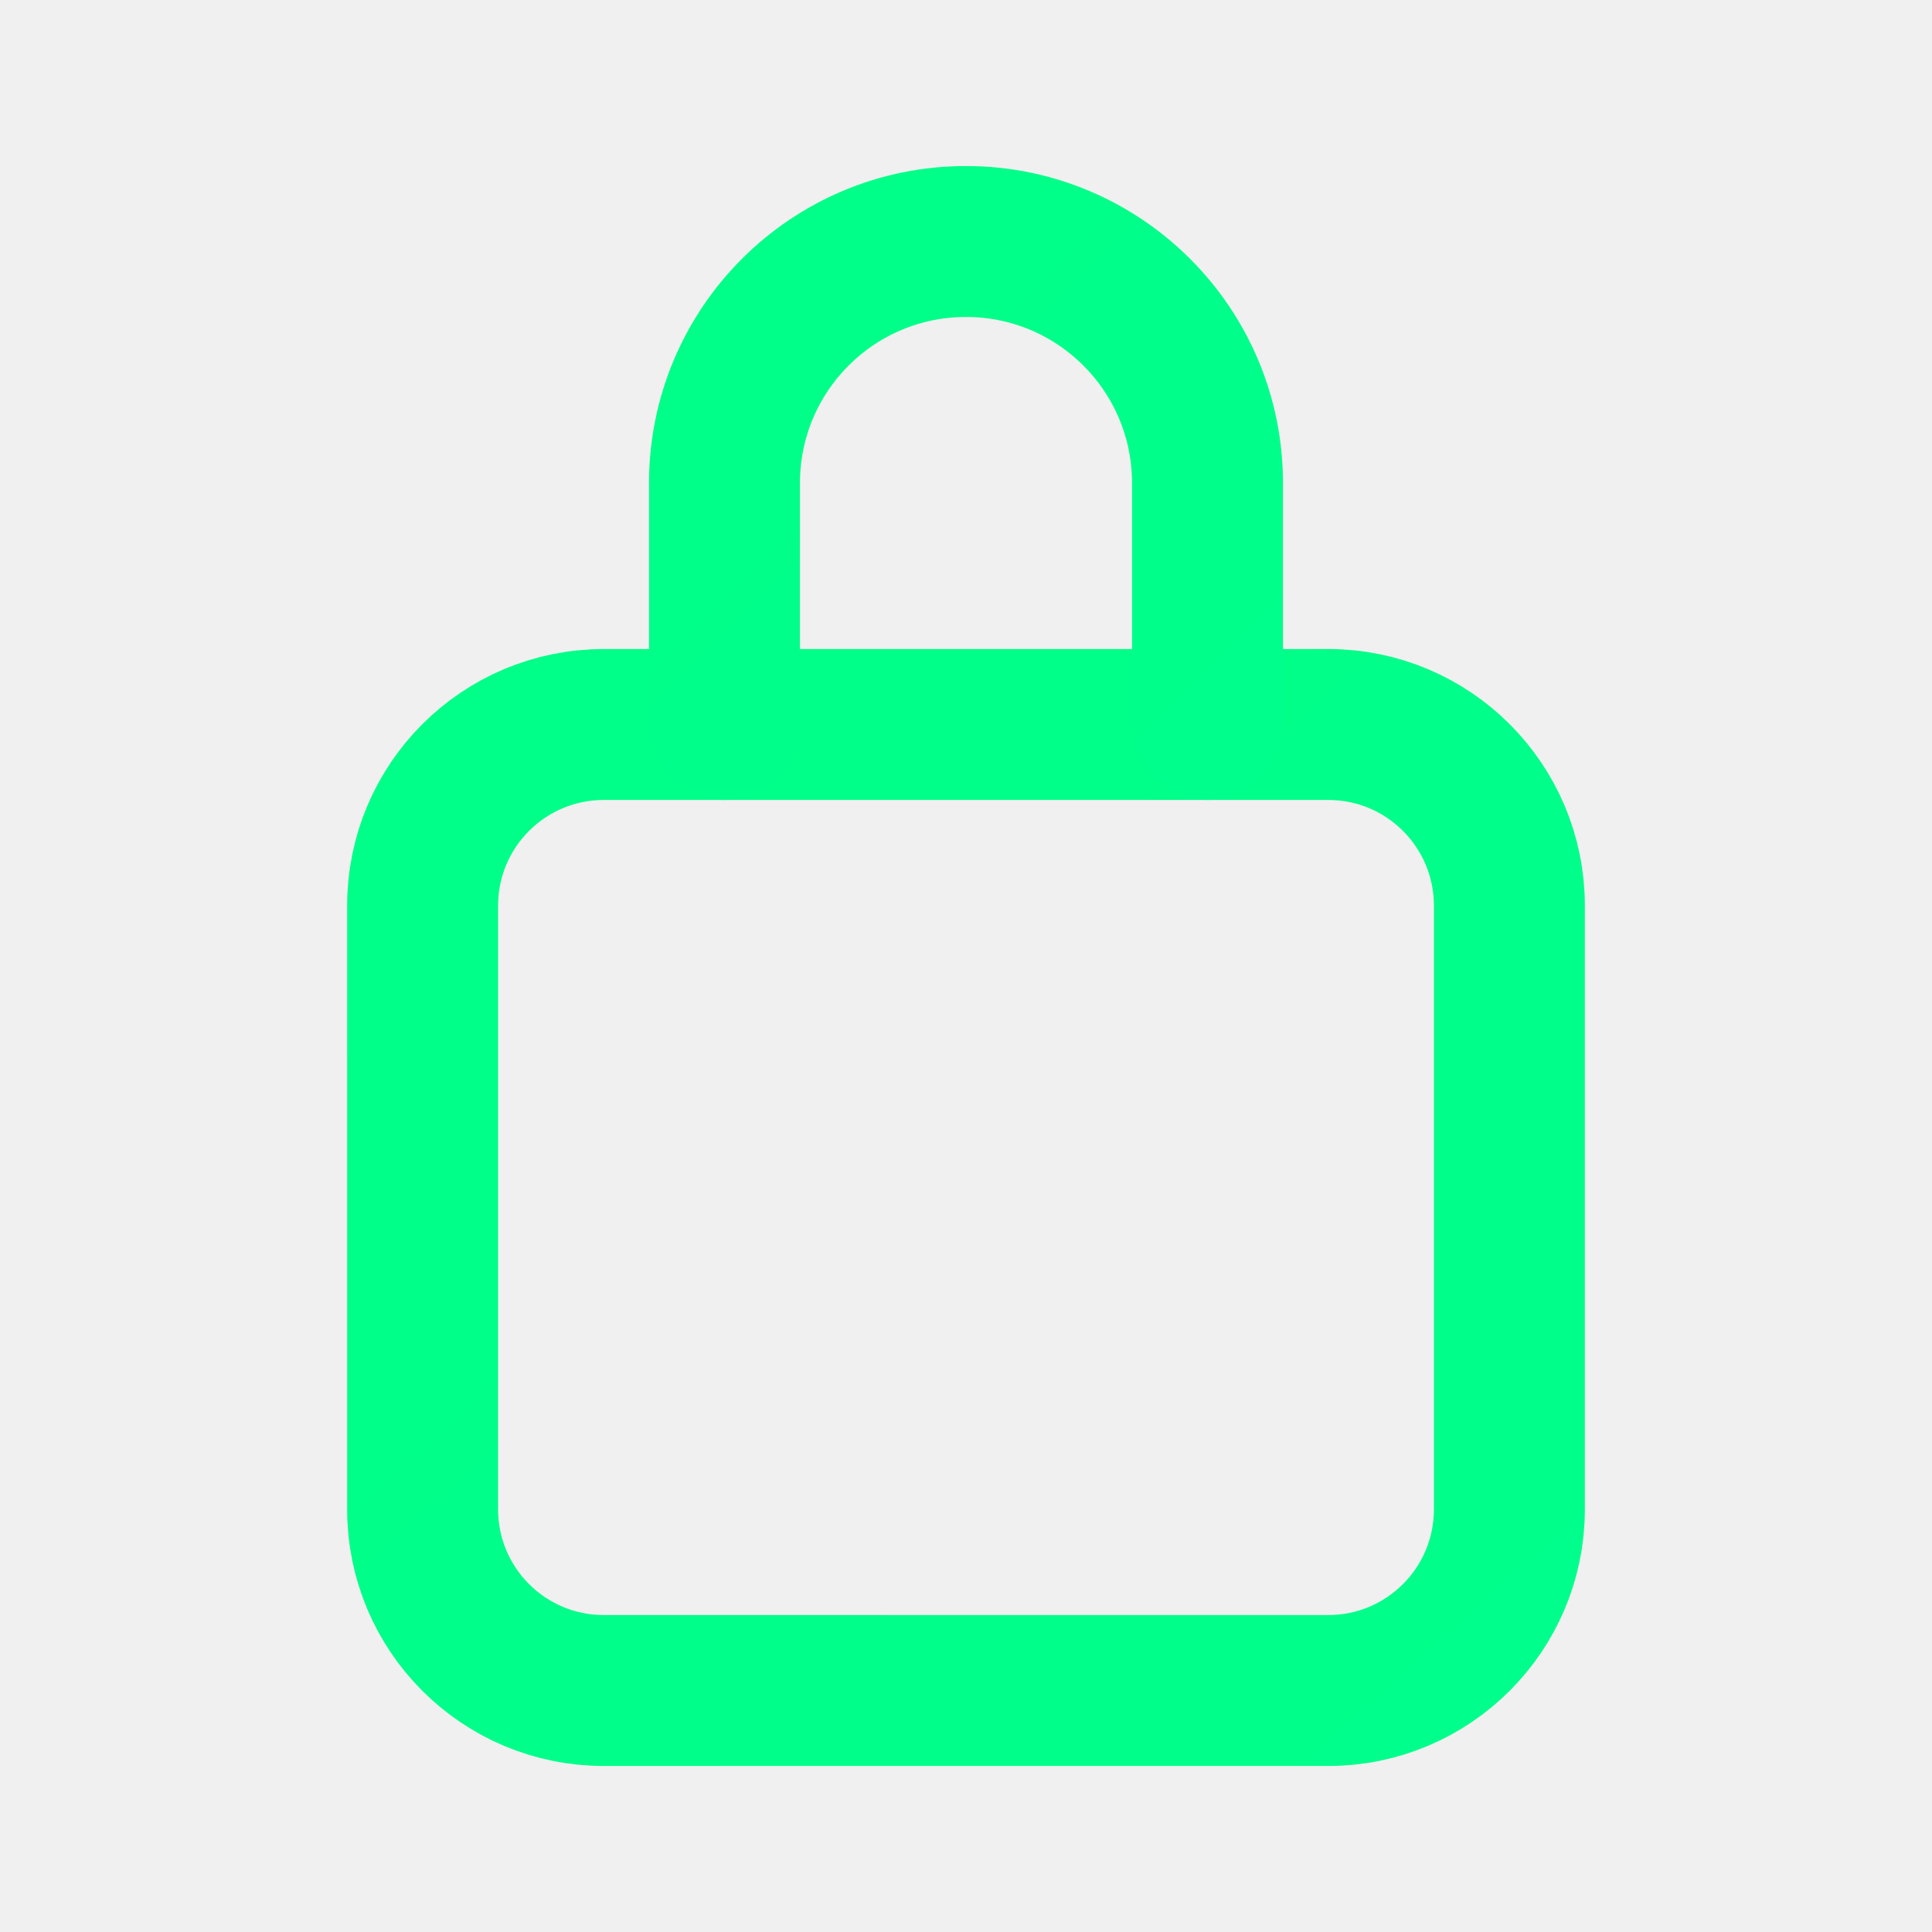
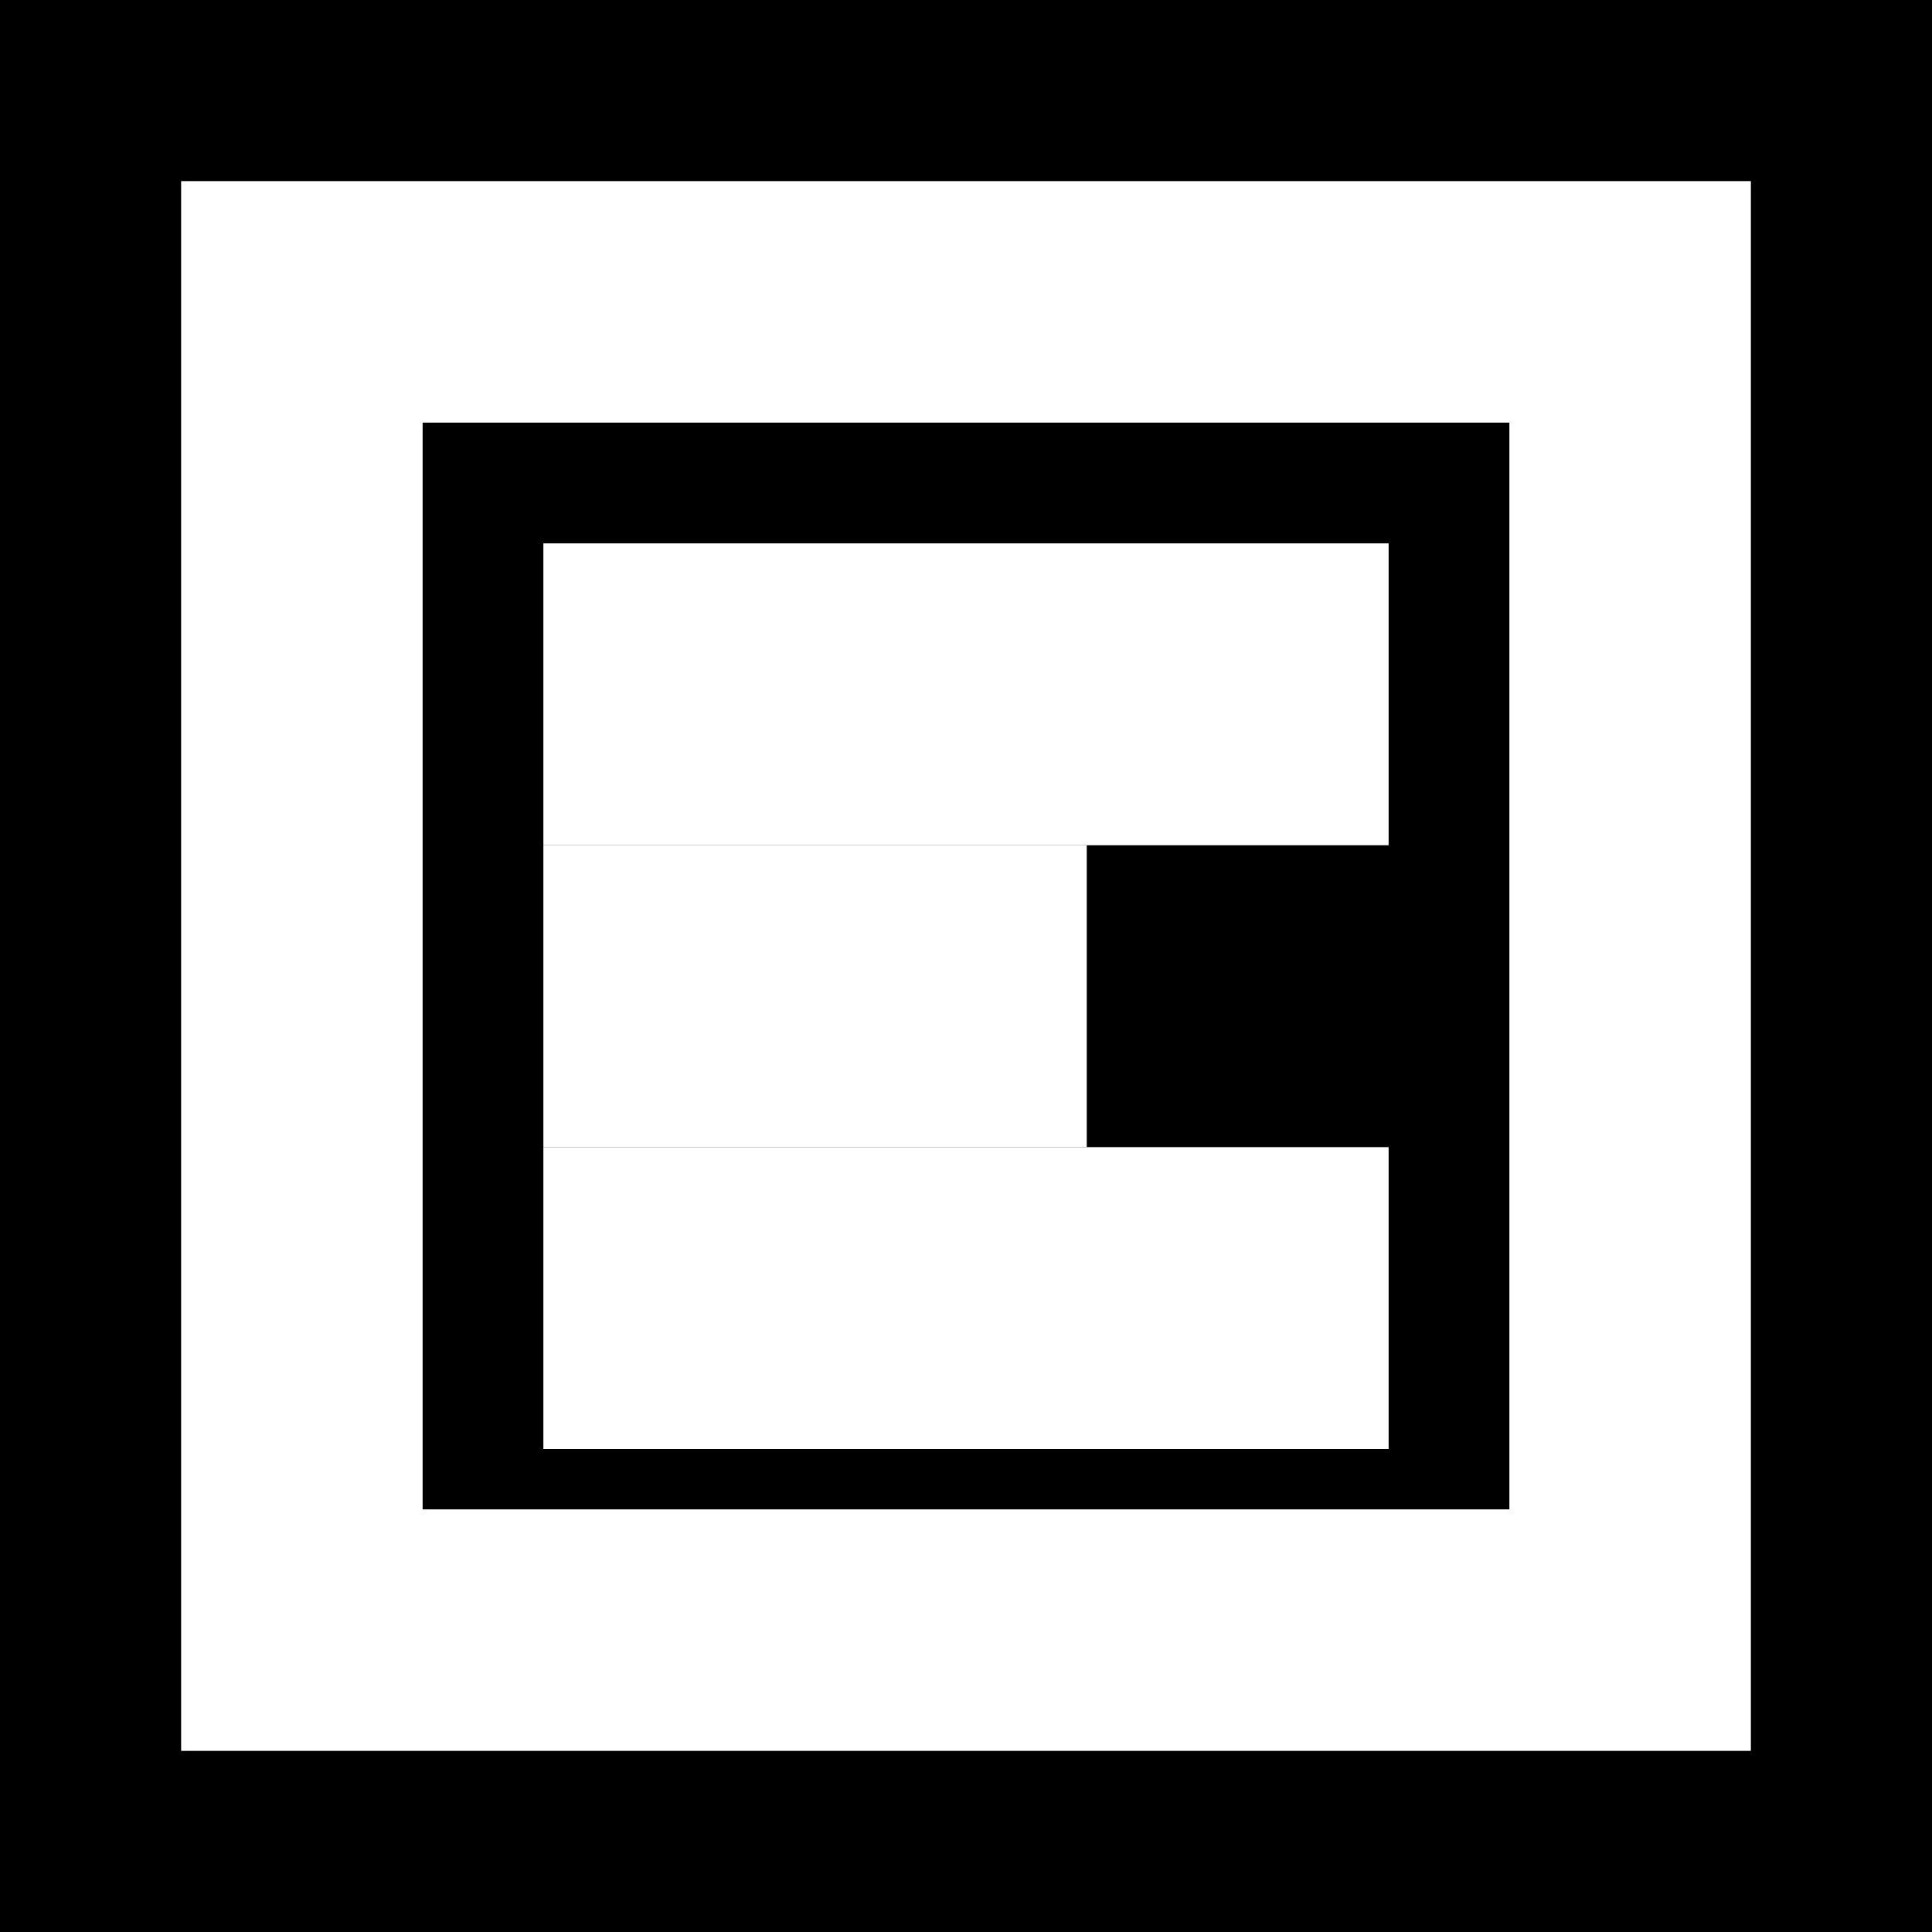
- <svg xmlns="http://www.w3.org/2000/svg" viewBox="0 0 32 32">
-   <defs>
-     <linearGradient id="g" x1="0" y1="0" x2="32" y2="32">
-       <stop offset="0%" stop-color="#00ff88" />
-       <stop offset="100%" stop-color="#00d4ff" />
-     </linearGradient>
-   </defs>
-   <path d="M22 12H10a3 3 0 0 0-3 3v10a3 3 0 0 0 3 3h12a3 3 0 0 0 3-3V15a3 3 0 0 0-3-3Z" fill="none" stroke="url(#g)" stroke-width="2.5" stroke-linecap="round" stroke-linejoin="round" />
-   <path d="M12 12V8a4 4 0 0 1 8 0v4" fill="none" stroke="url(#g)" stroke-width="2.5" stroke-linecap="round" stroke-linejoin="round" />
+ <svg xmlns="http://www.w3.org/2000/svg" viewBox="0 0 64 64" aria-label="Brutalist white favicon">
+   <rect width="64" height="64" fill="#000" />
+   <rect x="10" y="10" width="44" height="44" fill="none" stroke="#fff" stroke-width="8" />
+   <rect x="18" y="18" width="28" height="10" fill="#fff" />
+   <rect x="18" y="28" width="18" height="10" fill="#fff" />
+   <rect x="18" y="38" width="28" height="10" fill="#fff" />
</svg>
